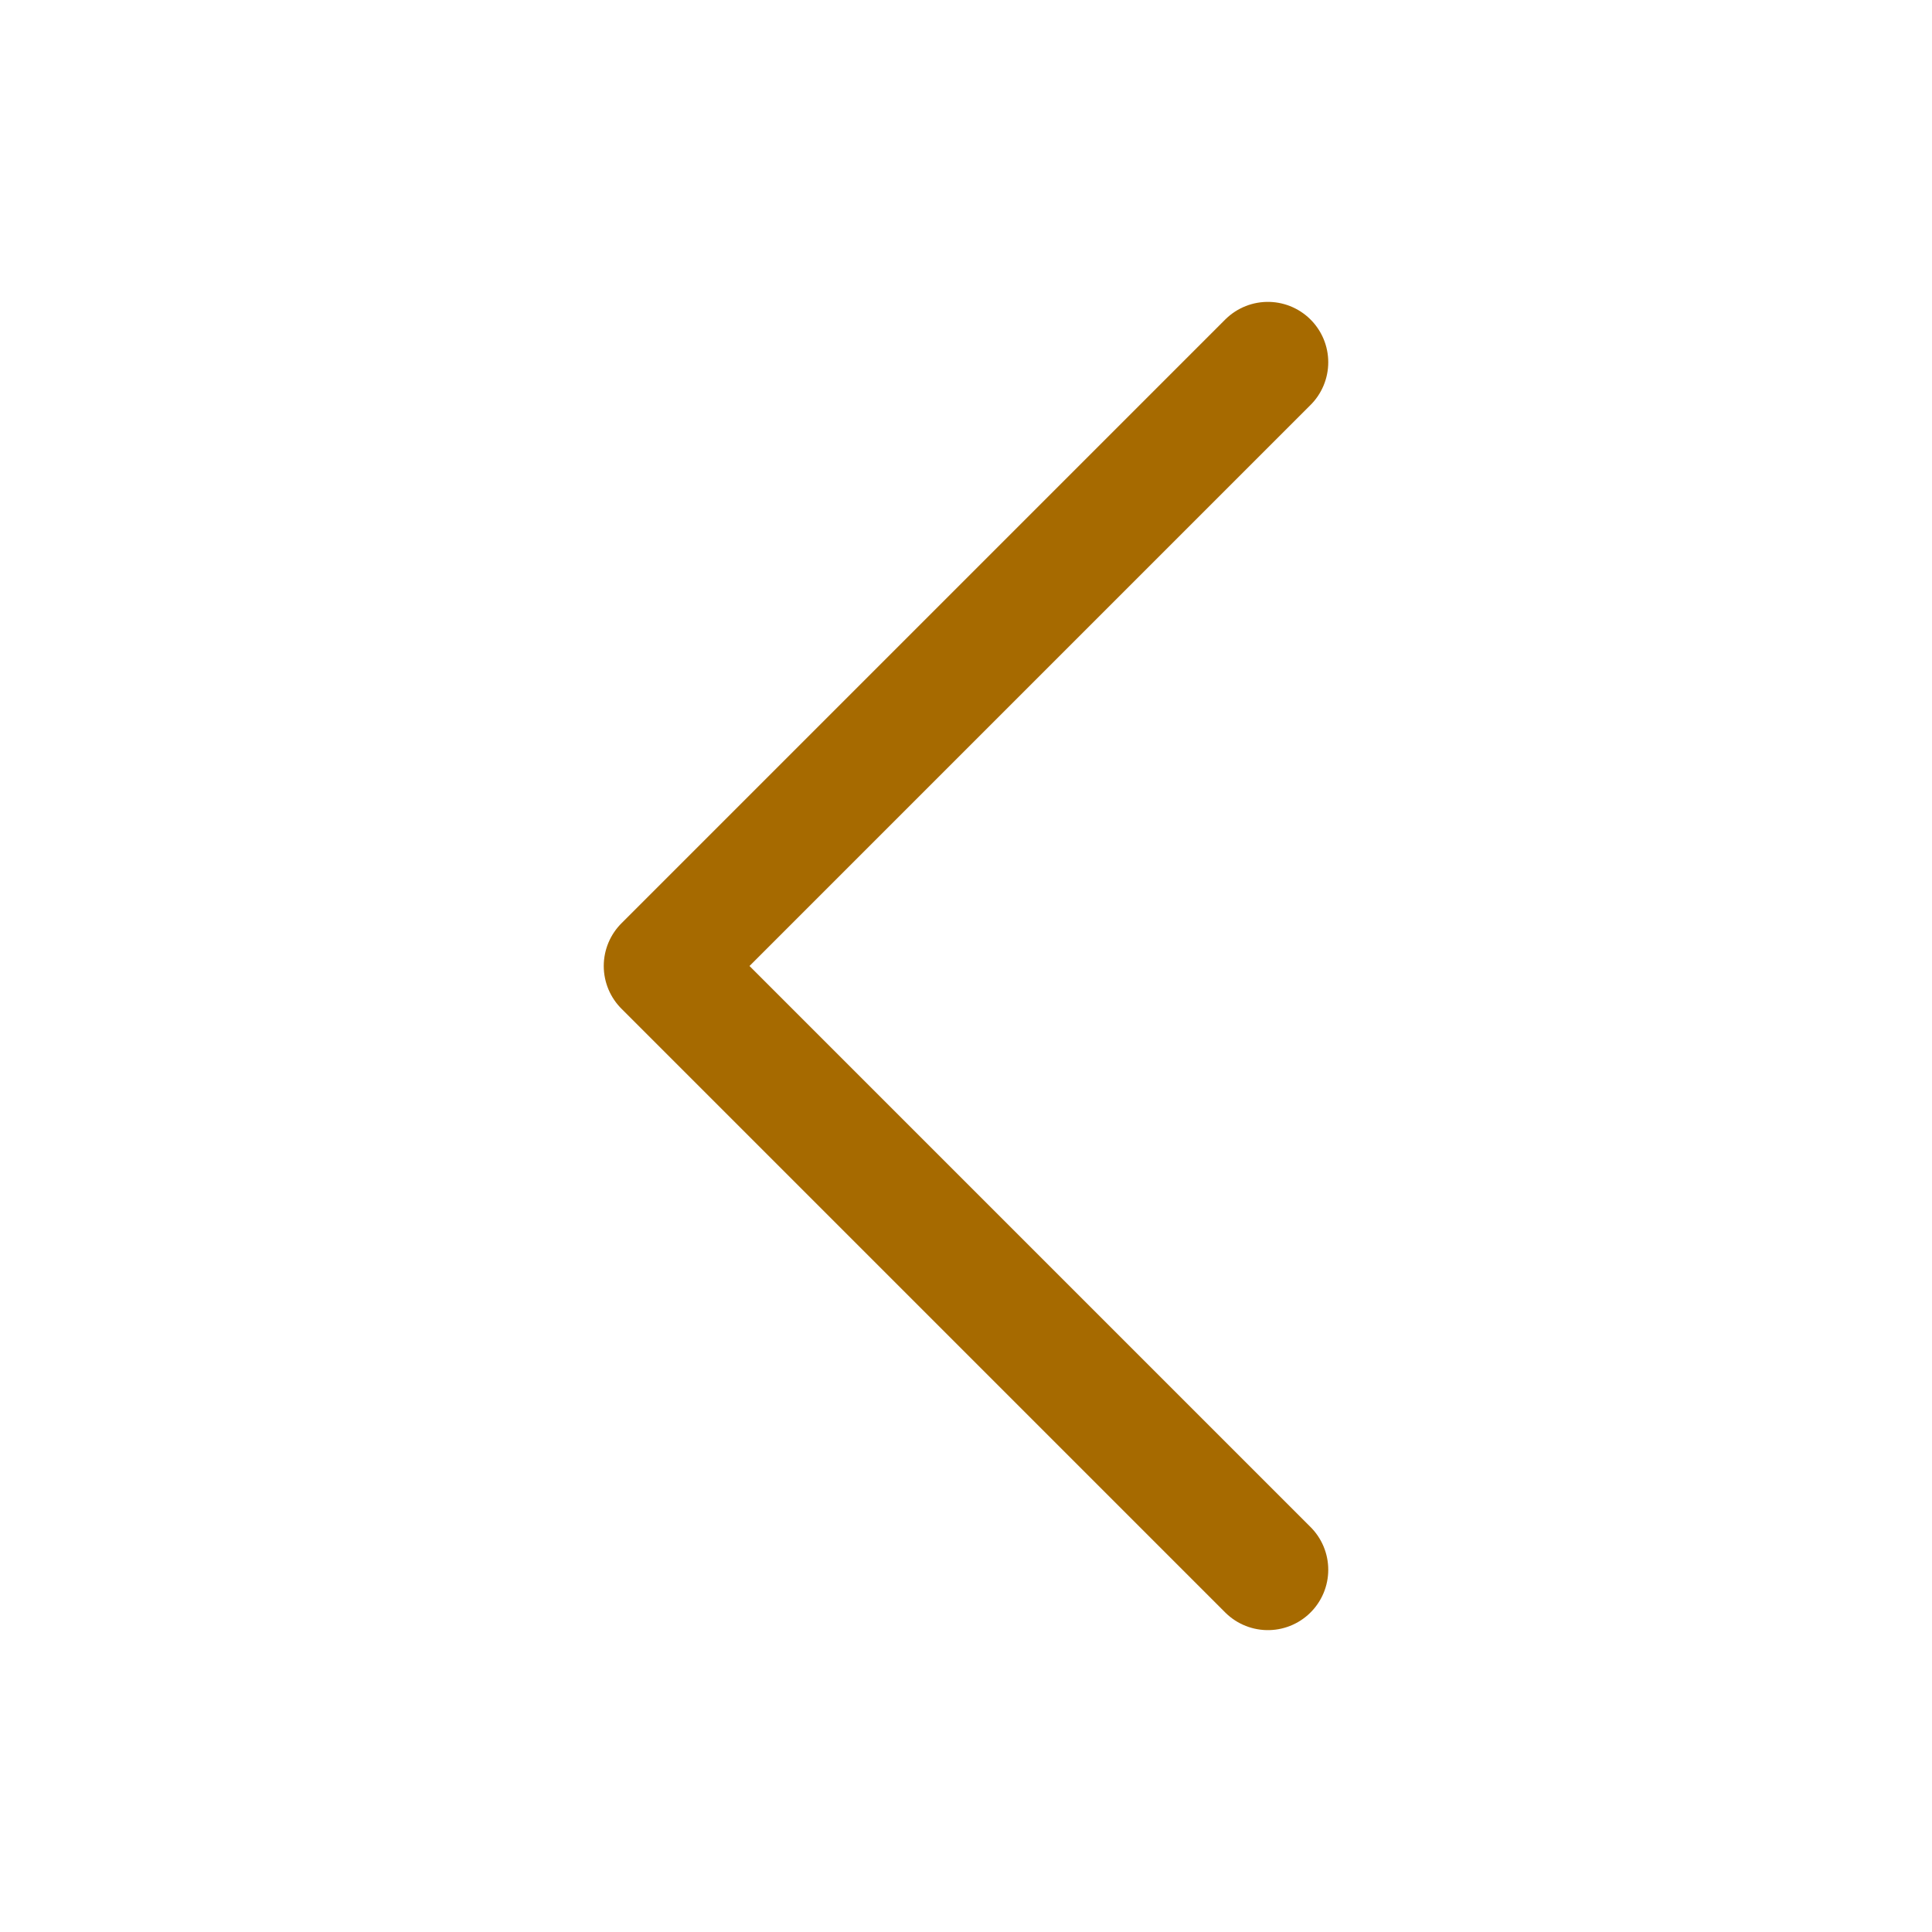
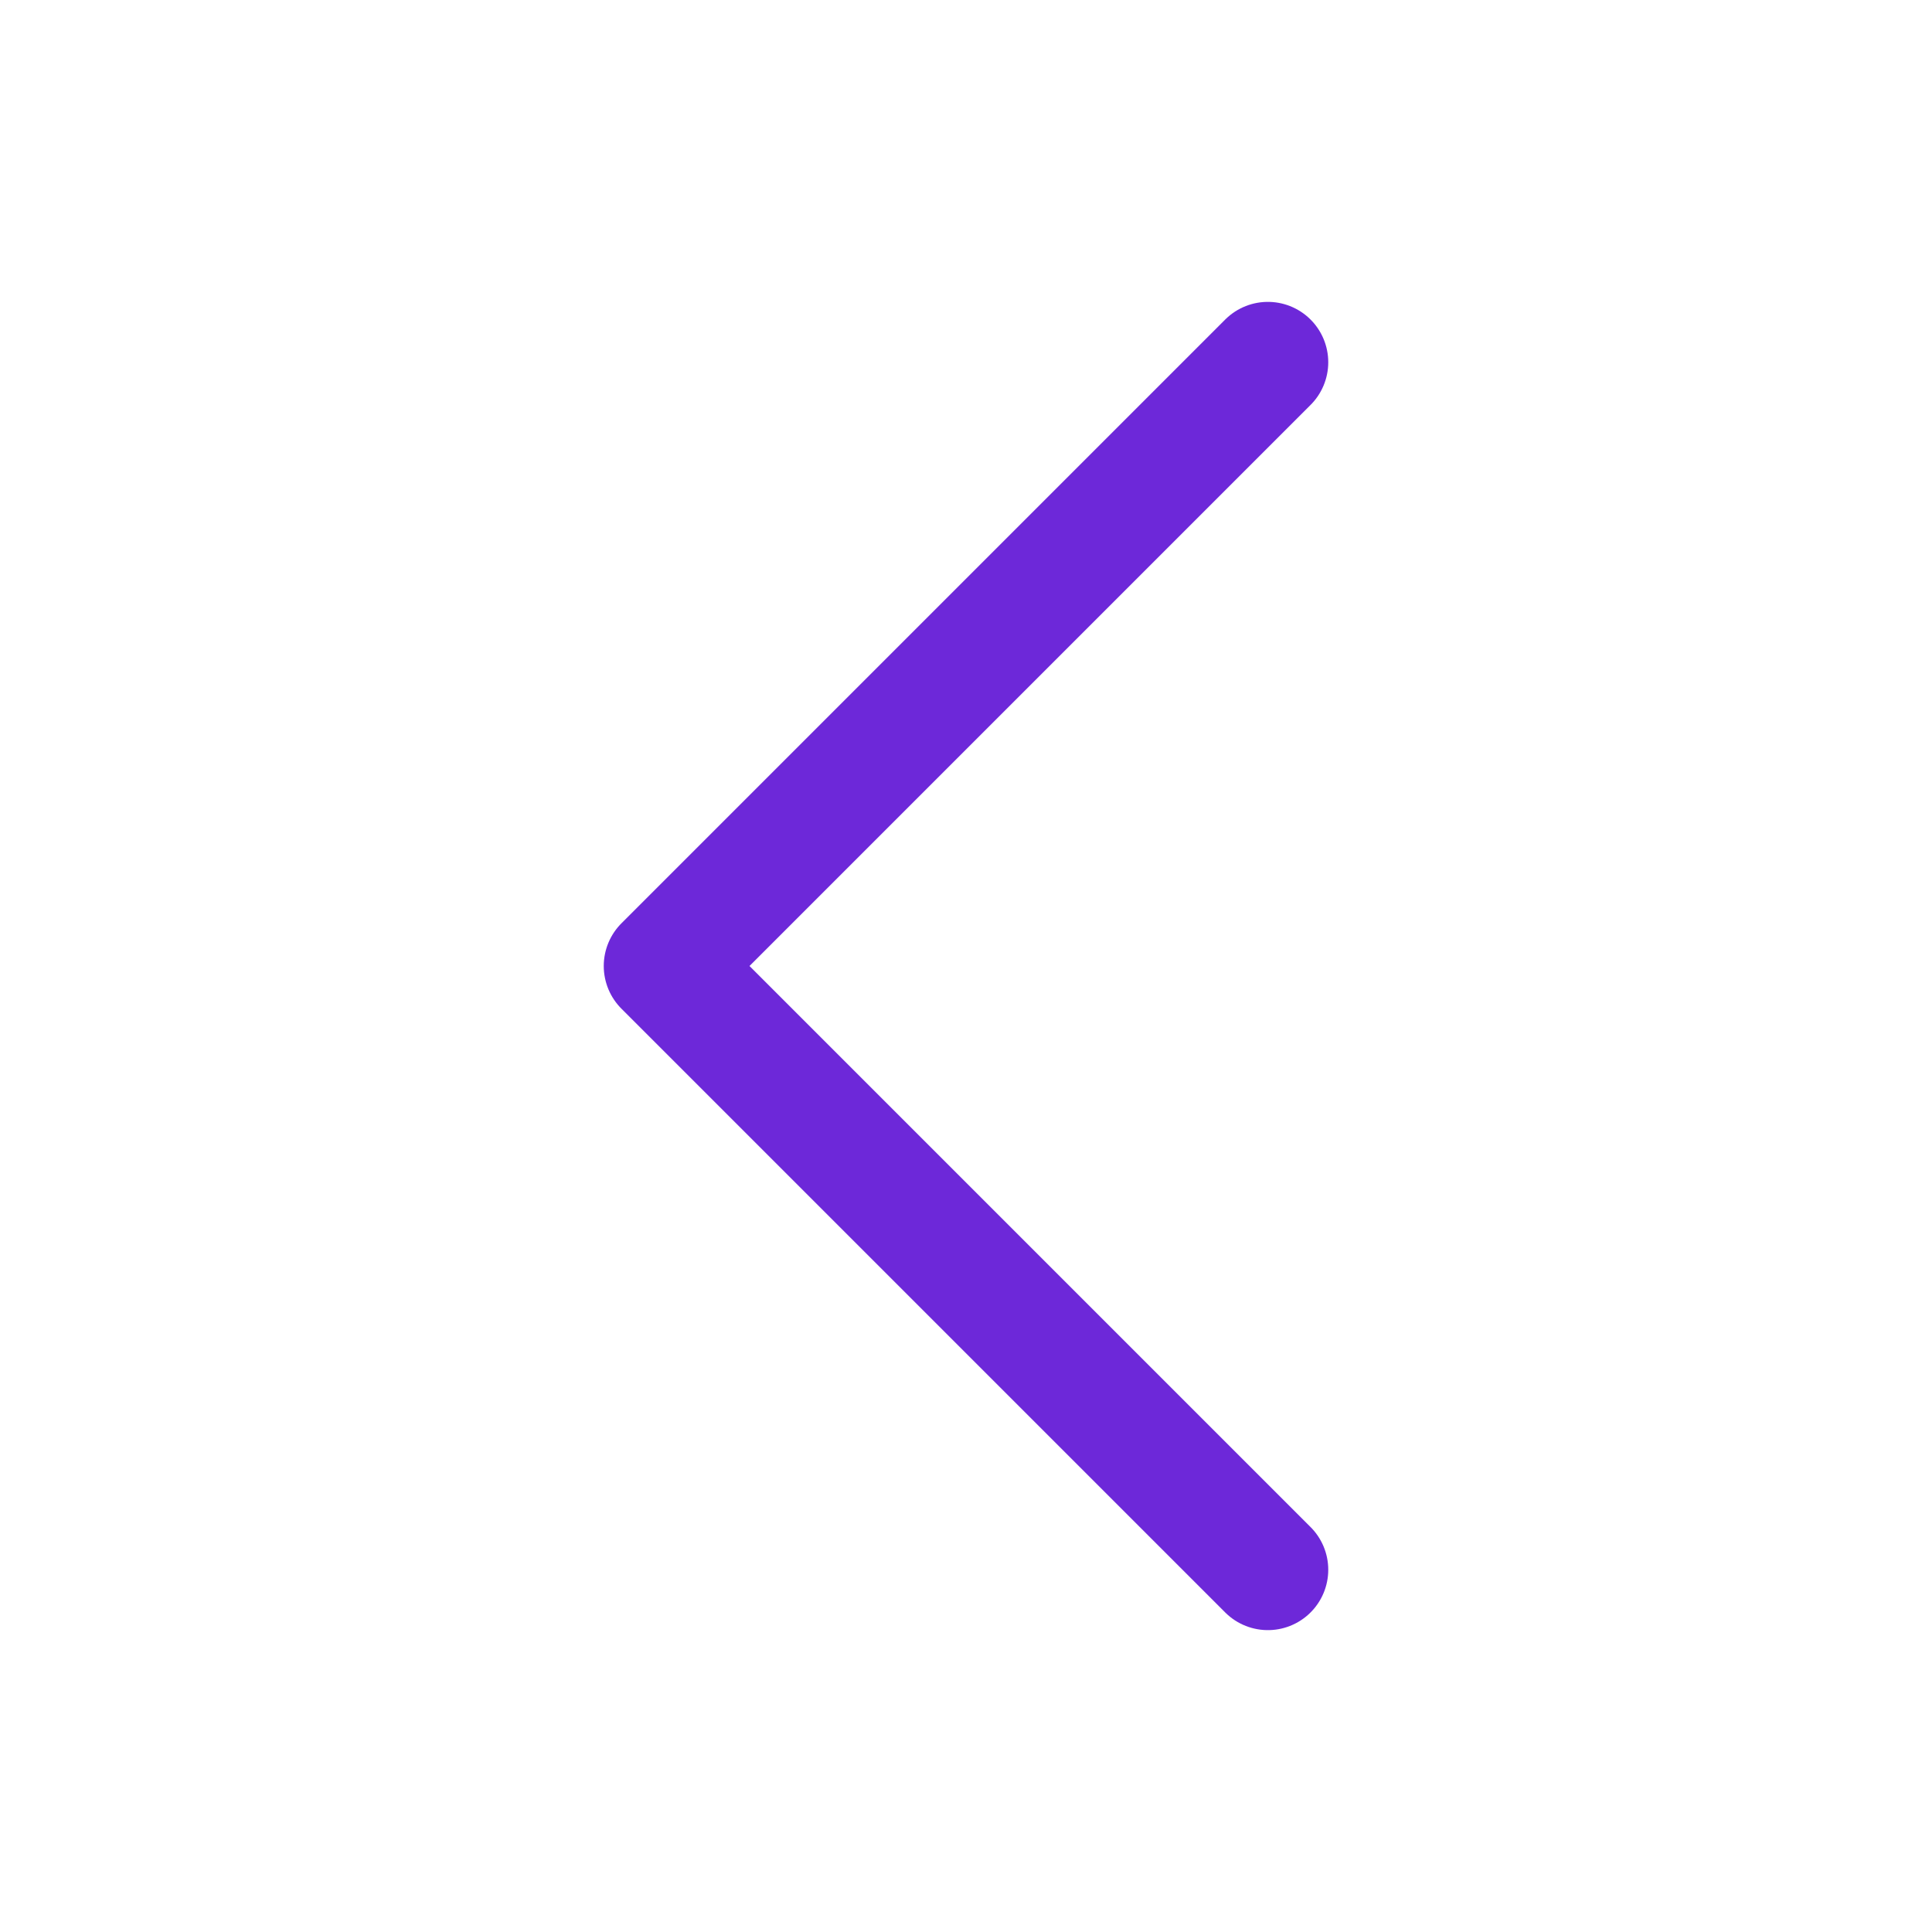
- <svg xmlns="http://www.w3.org/2000/svg" fill="none" viewBox="0 0 24 24" stroke-width="1.5" stroke="#A66A00" class="size-6">
+ <svg xmlns="http://www.w3.org/2000/svg" fill="none" viewBox="0 0 24 24" stroke-width="1.5" stroke="#6D28D9" class="size-6">
  <path stroke-linecap="round" stroke-linejoin="round" d="M15.75 19.5 8.25 12l7.5-7.5" />
</svg>
